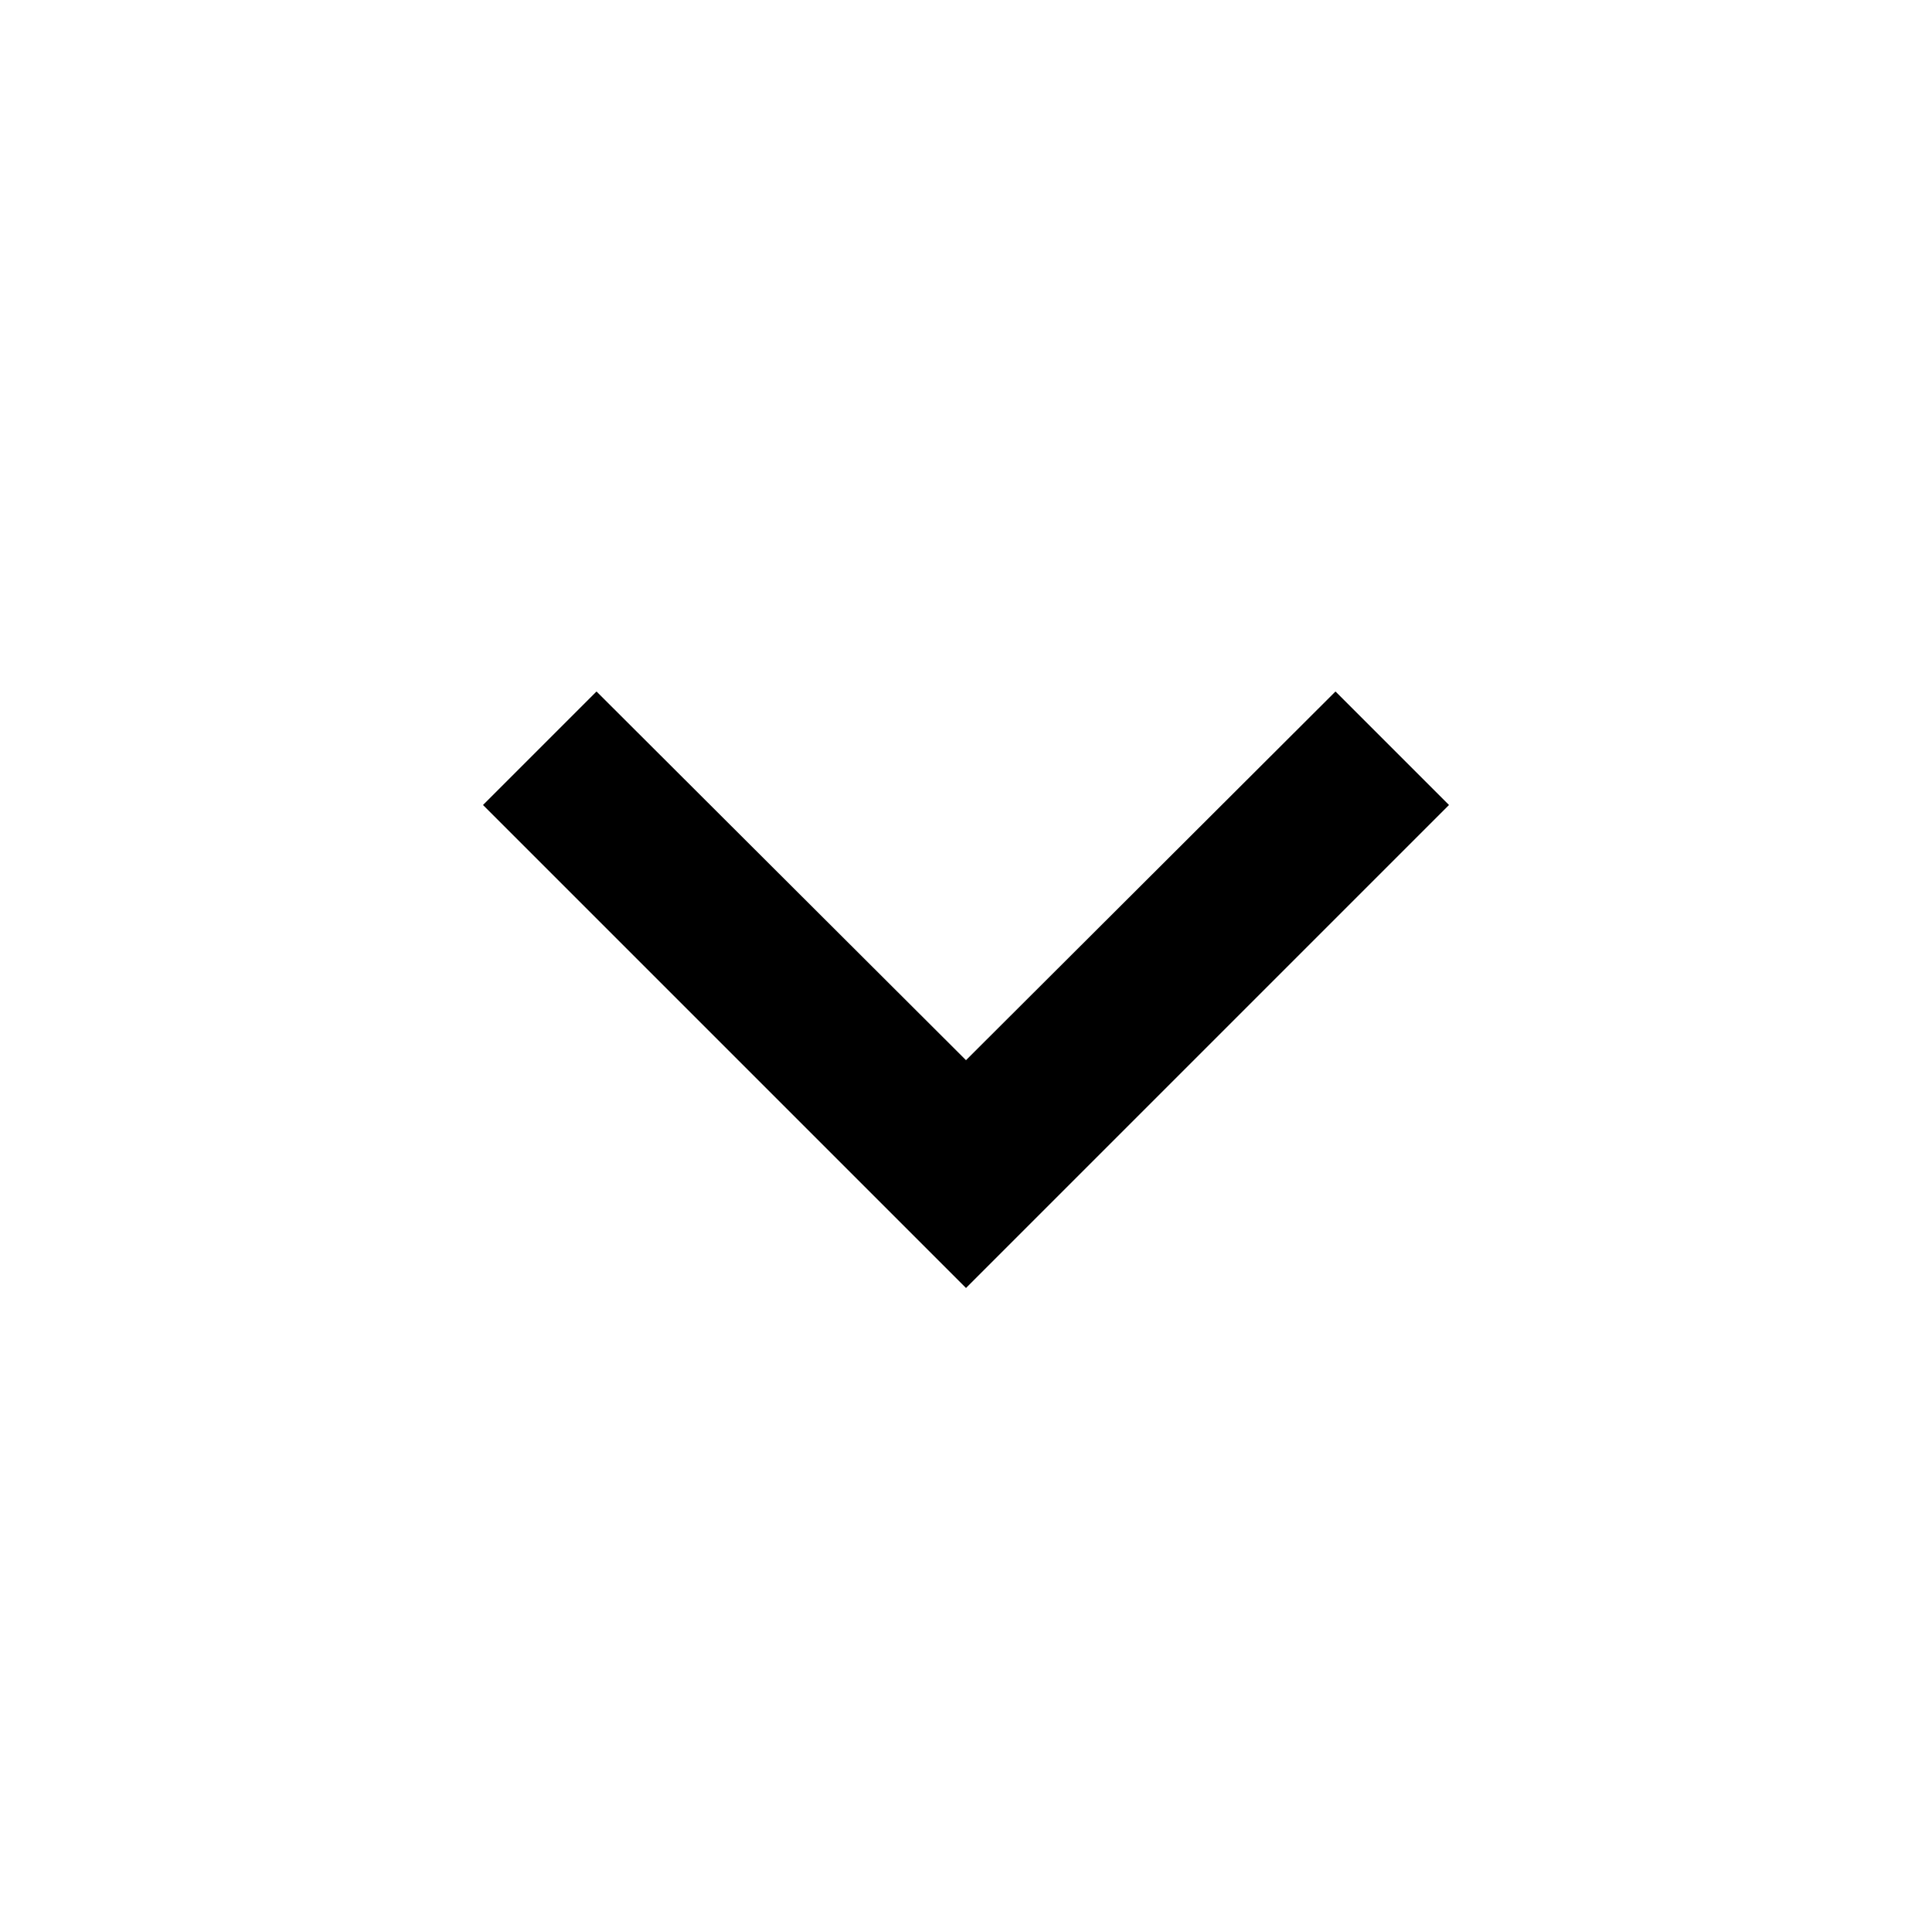
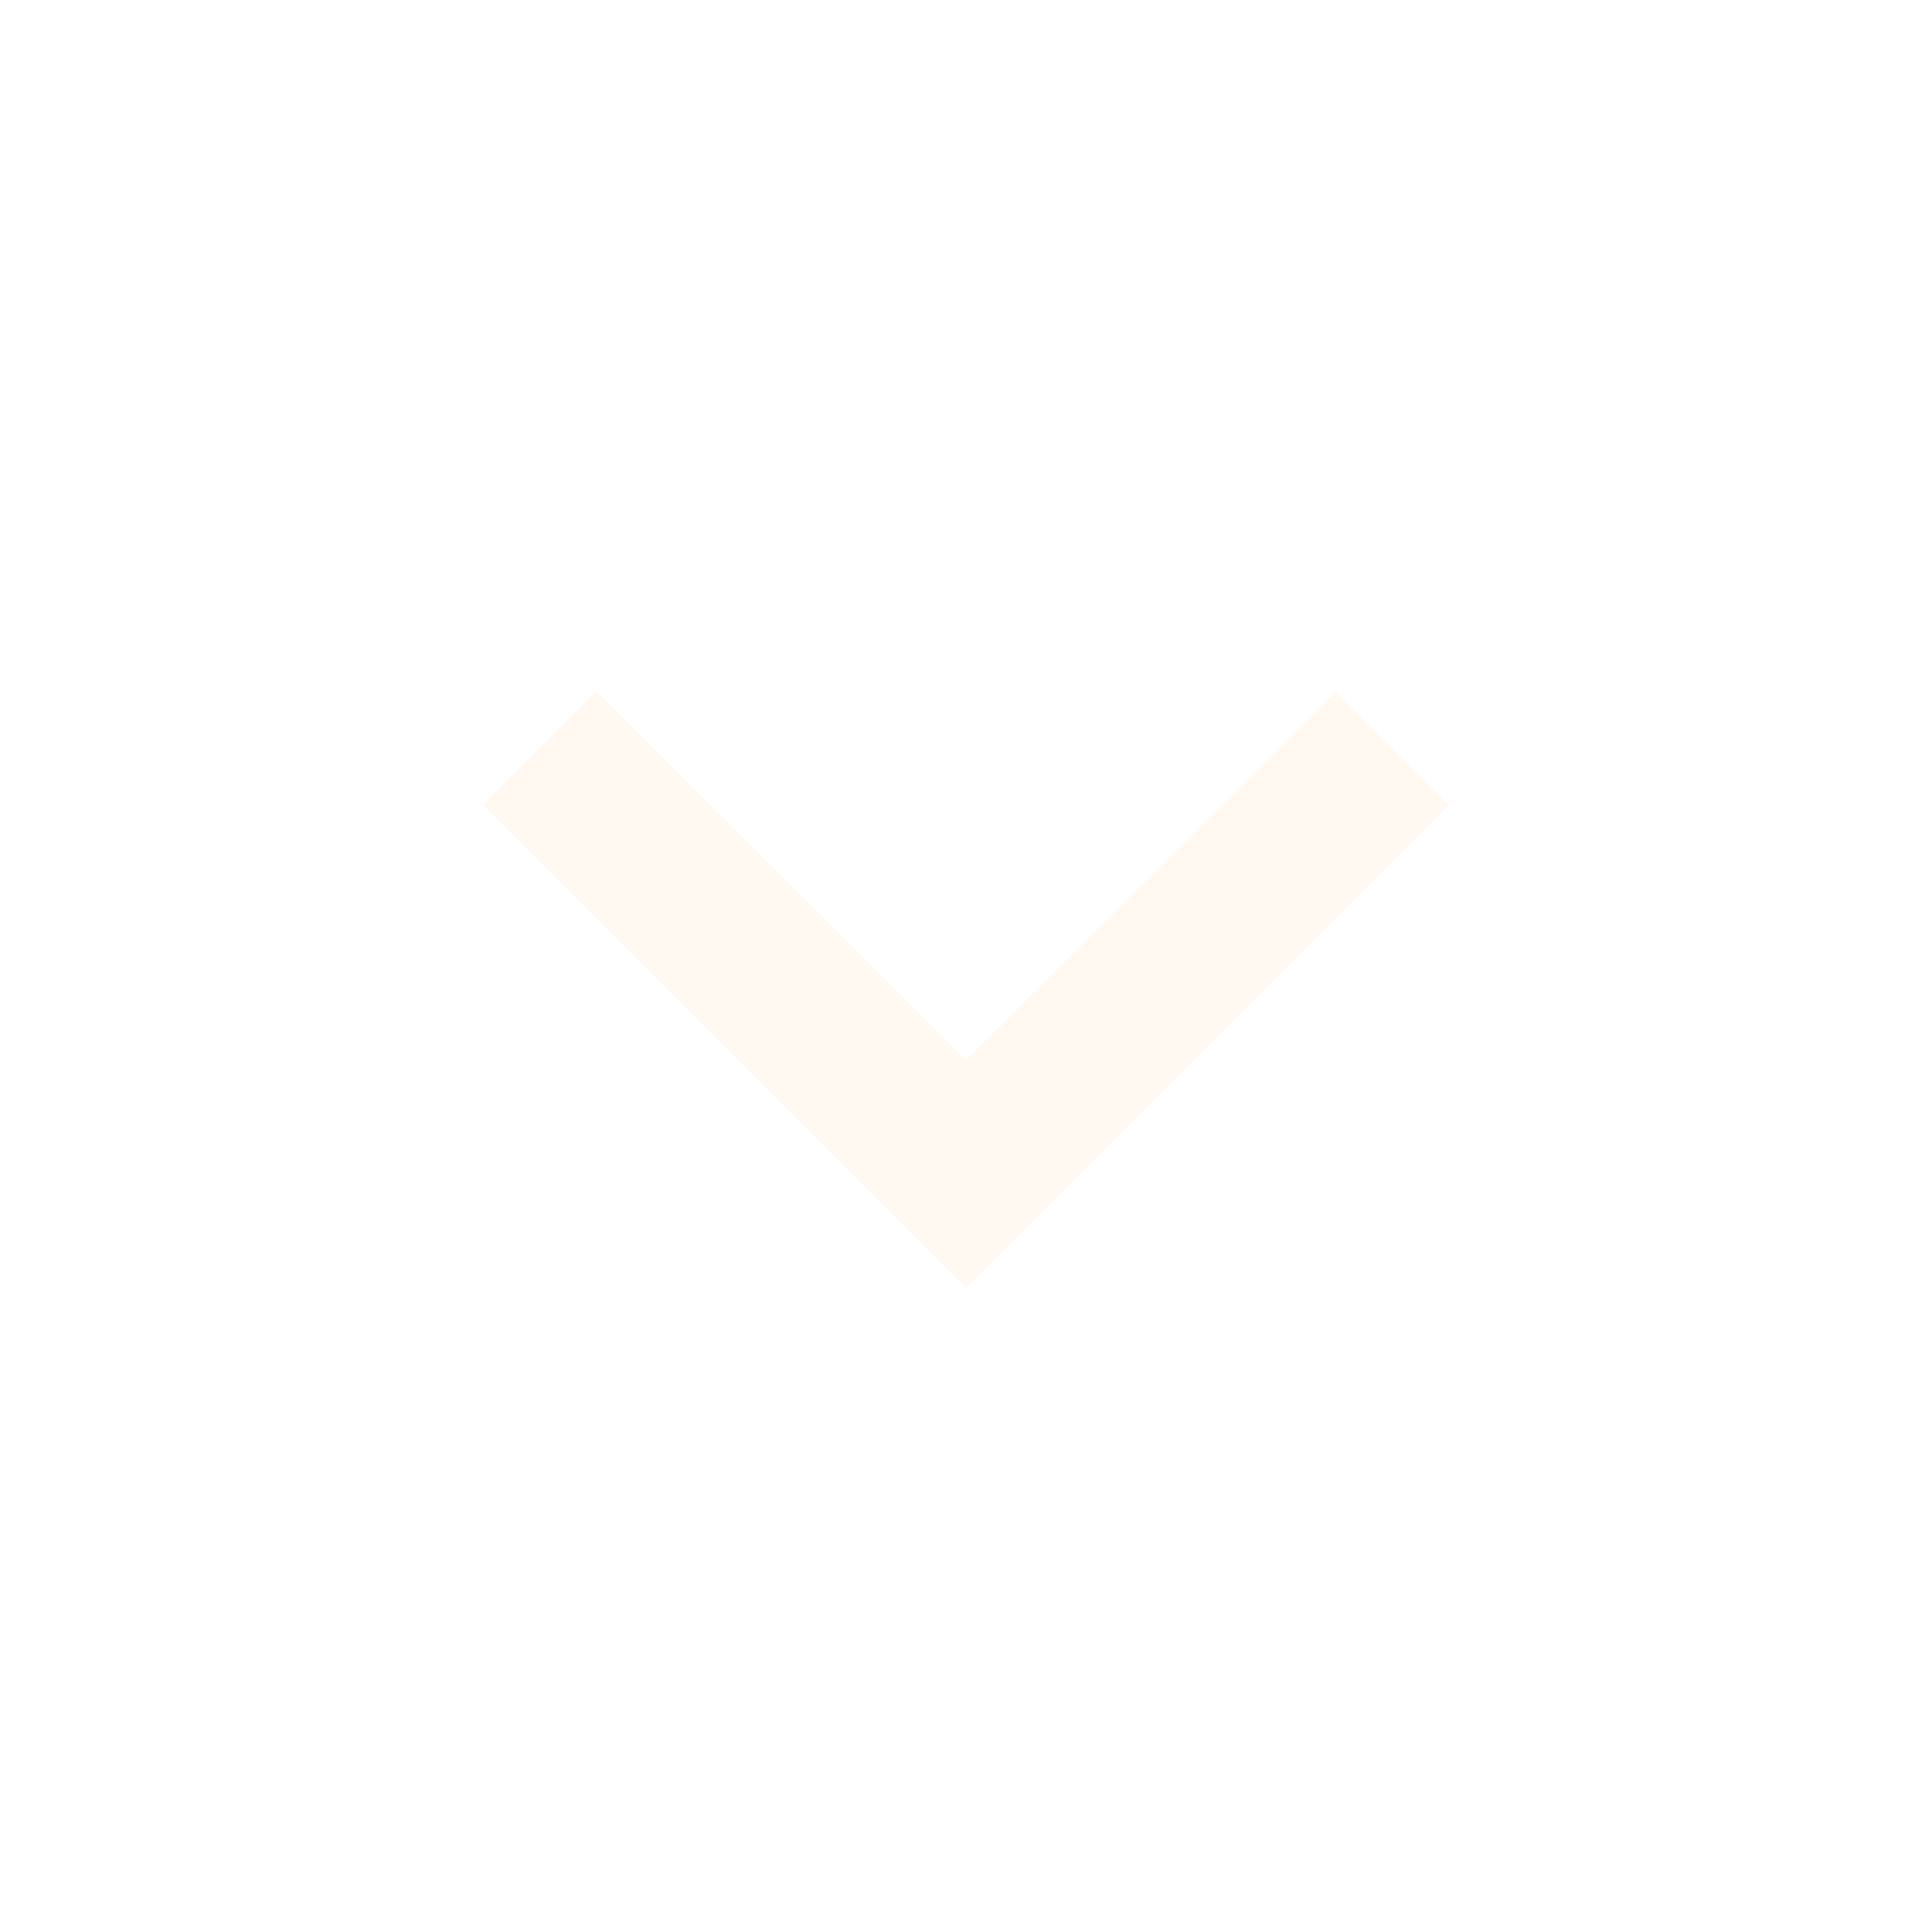
- <svg xmlns="http://www.w3.org/2000/svg" height="24px" viewBox="0 0 24 24" width="24px" fill="#000000">
+ <svg xmlns="http://www.w3.org/2000/svg" height="24px" viewBox="0 0 24 24" width="24px" fill="#fff9f1">
  <path d="M0 0h24v24H0z" fill="none" />
  <path d="M16.59 8.59L12 13.17 7.41 8.59 6 10l6 6 6-6z" />
</svg>
